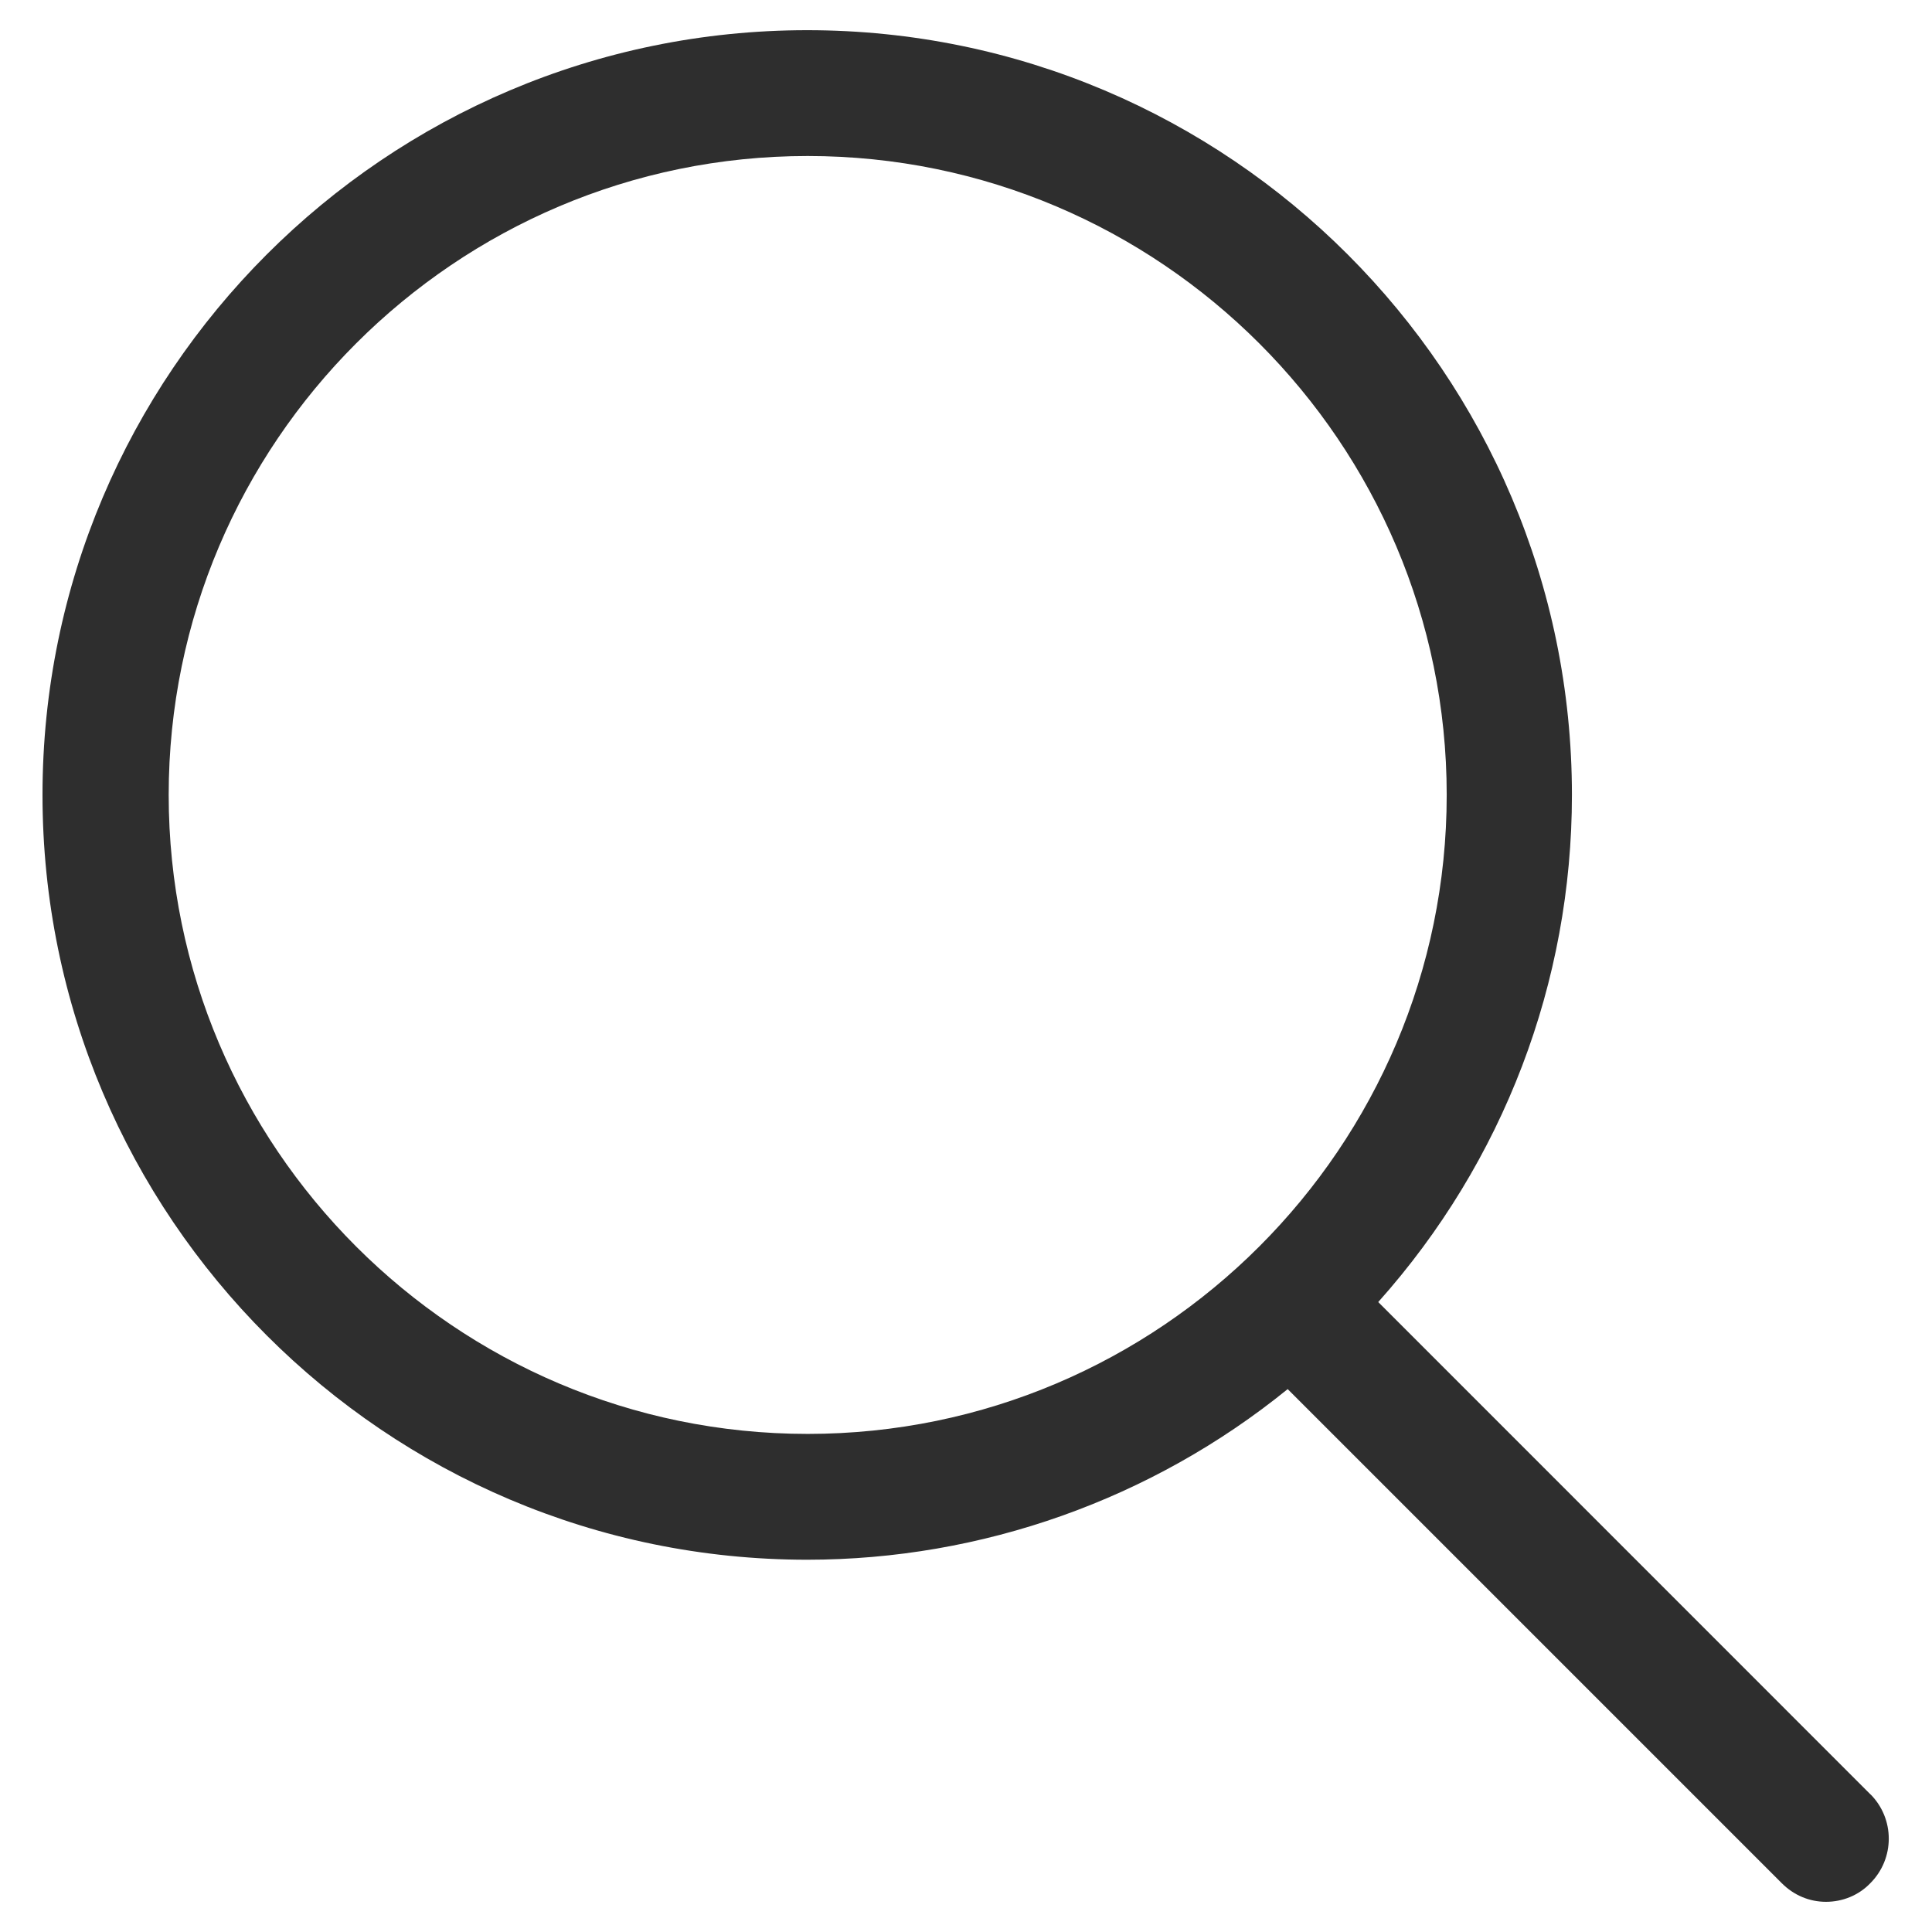
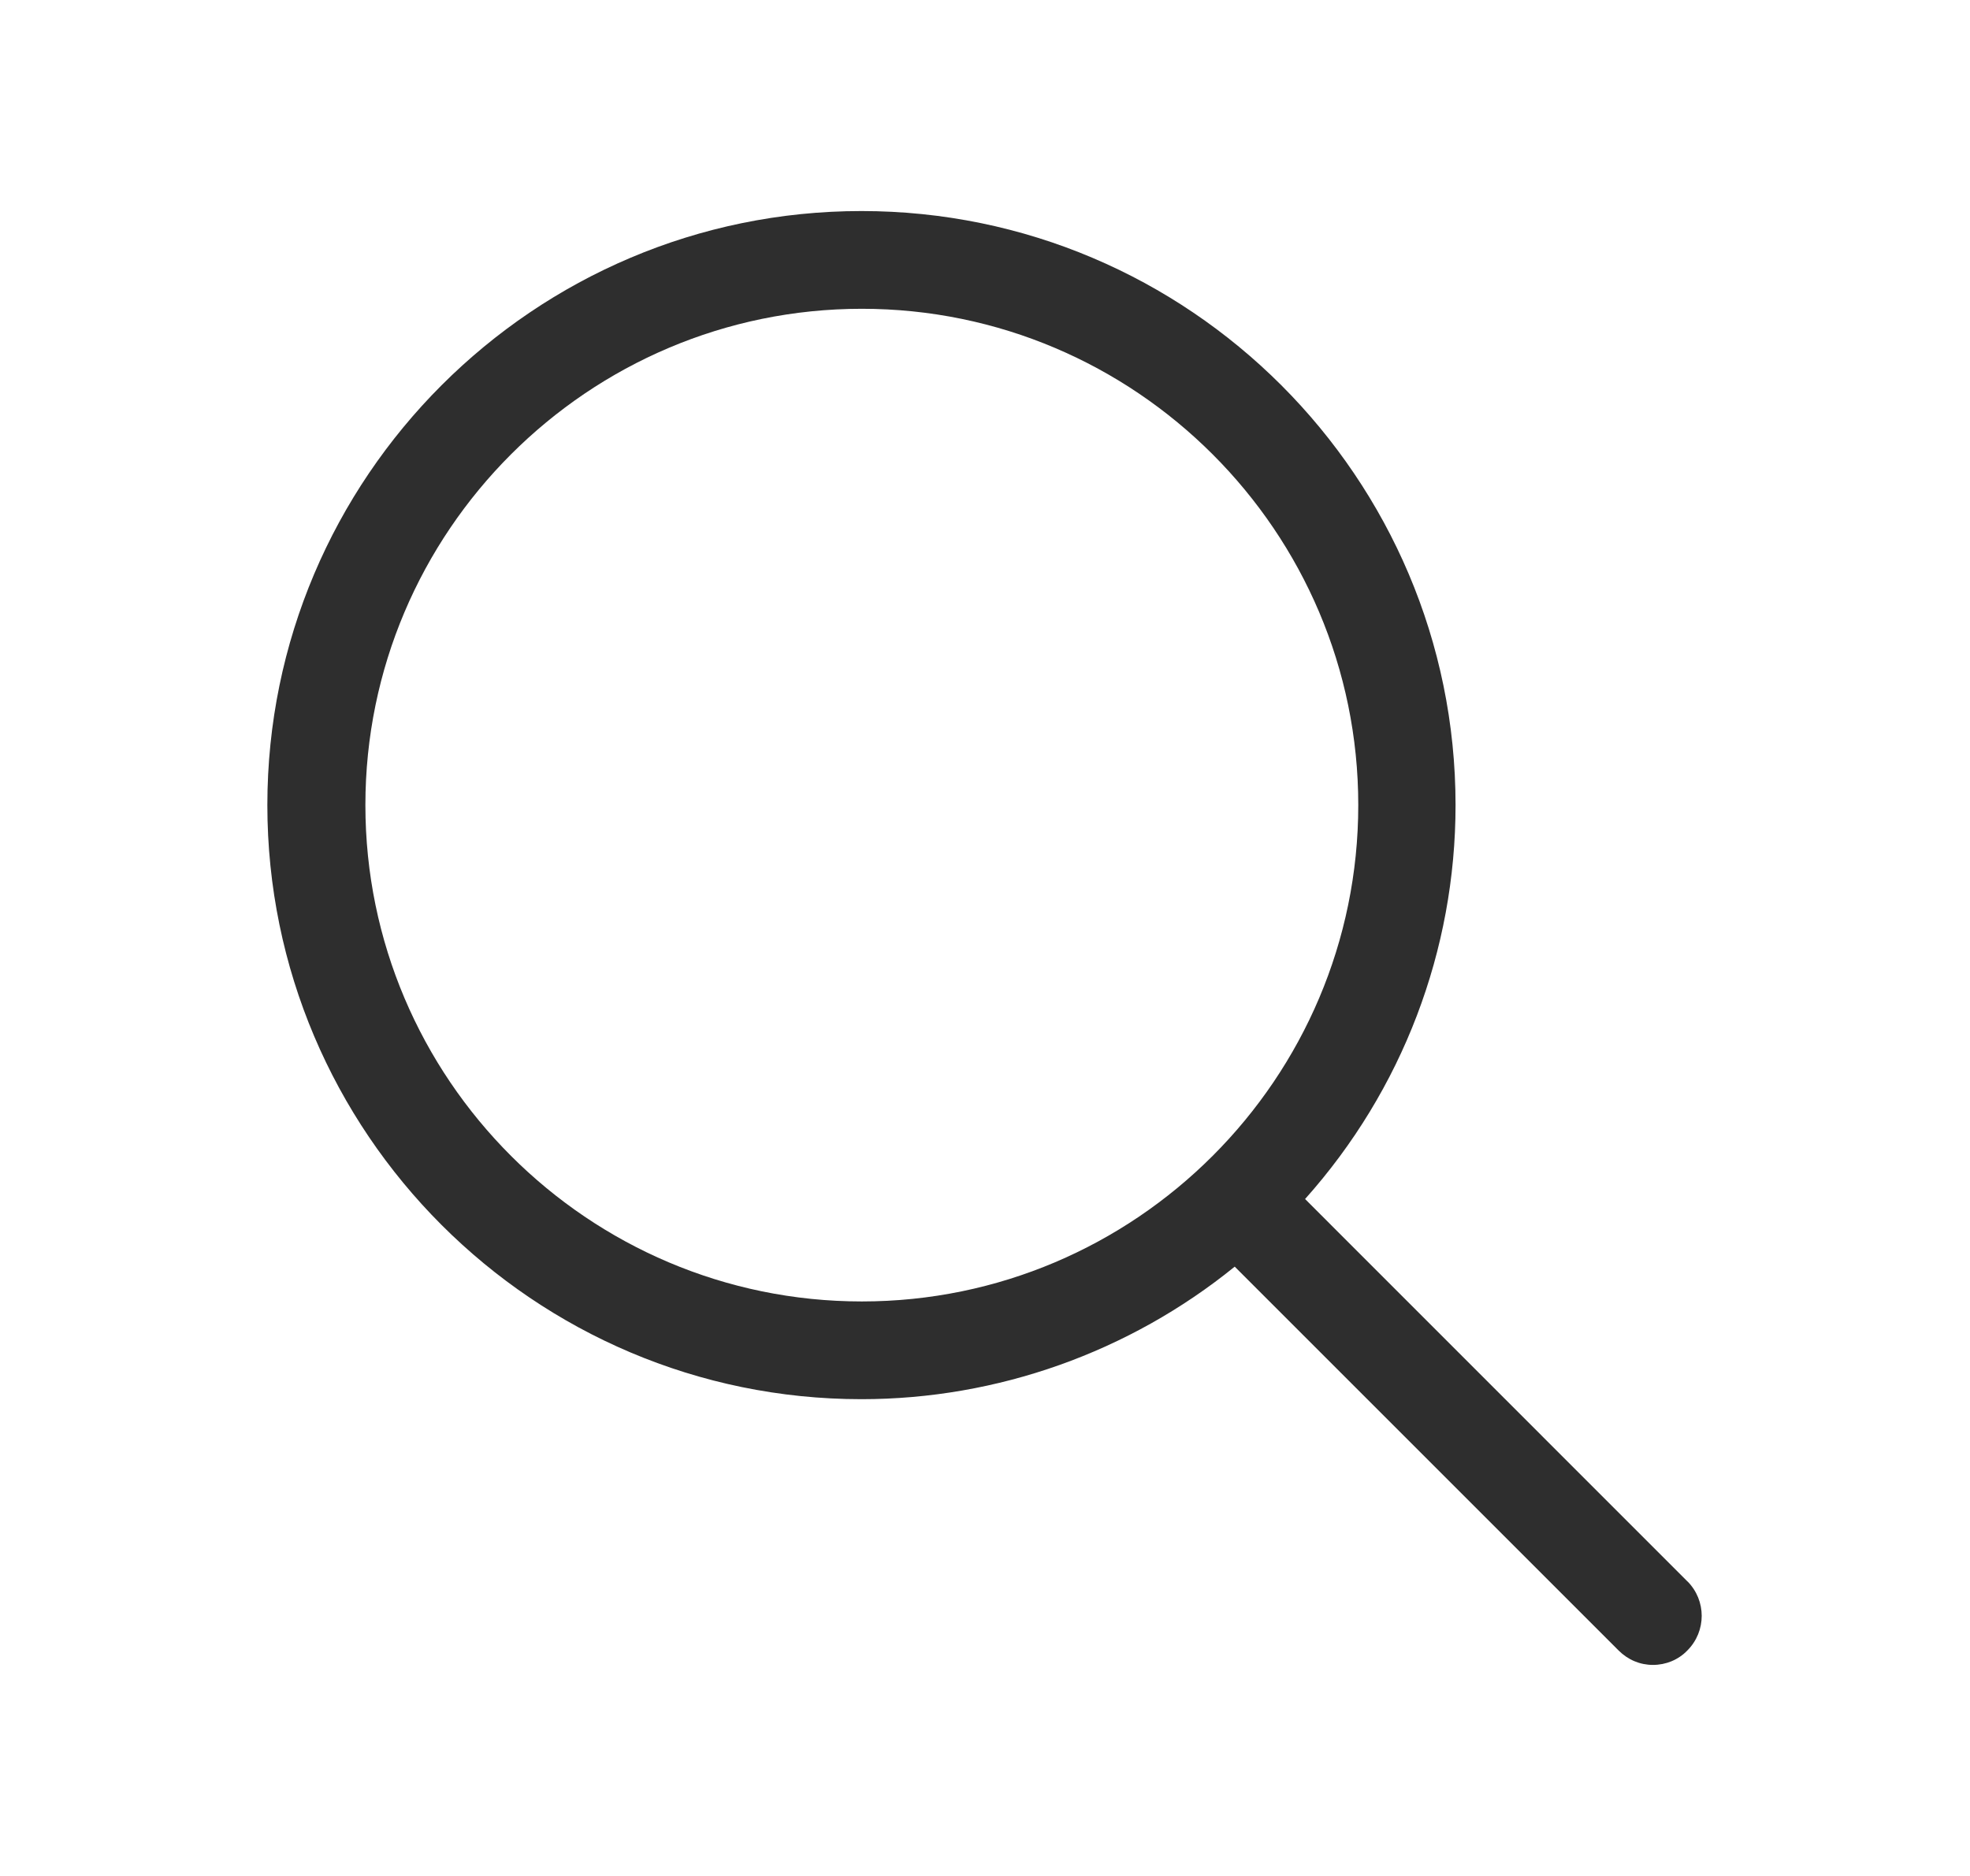
- <svg xmlns="http://www.w3.org/2000/svg" width="16" height="16" viewBox="0 0 16 16" fill="none">
-   <path d="M15.493 14.863L11.414 10.783C12.452 9.621 13.018 8.133 13.018 6.583C13.018 3.092 10.177 0.25 6.685 0.25C3.193 0.25 0.352 3.092 0.352 6.583C0.352 10.075 3.193 12.917 6.685 12.917C8.131 12.917 9.539 12.417 10.664 11.504L14.756 15.596C14.856 15.696 14.985 15.75 15.122 15.75C15.26 15.75 15.393 15.696 15.489 15.596C15.693 15.392 15.693 15.062 15.489 14.858L15.493 14.863ZM11.981 6.583C11.981 9.5 9.606 11.875 6.689 11.875C3.772 11.875 1.397 9.5 1.397 6.583C1.397 3.667 3.772 1.292 6.689 1.292C9.606 1.292 11.981 3.667 11.981 6.583Z" fill="#2E2E2E" />
+ <svg xmlns="http://www.w3.org/2000/svg" width="21" height="20" viewBox="0 0 21 20" fill="none">
+   <path d="M17.991 16.863L13.912 12.783C14.95 11.621 15.516 10.133 15.516 8.583C15.516 5.092 12.675 2.25 9.183 2.25C5.691 2.25 2.85 5.092 2.85 8.583C2.85 12.075 5.691 14.917 9.183 14.917C10.629 14.917 12.037 14.417 13.162 13.504L17.254 17.596C17.354 17.696 17.483 17.75 17.62 17.75C17.758 17.75 17.891 17.696 17.987 17.596C18.191 17.392 18.191 17.062 17.987 16.858L17.991 16.863ZM14.479 8.583C14.479 11.5 12.104 13.875 9.187 13.875C6.27 13.875 3.895 11.5 3.895 8.583C3.895 5.667 6.27 3.292 9.187 3.292C12.104 3.292 14.479 5.667 14.479 8.583Z" fill="#2E2E2E" />
</svg>
